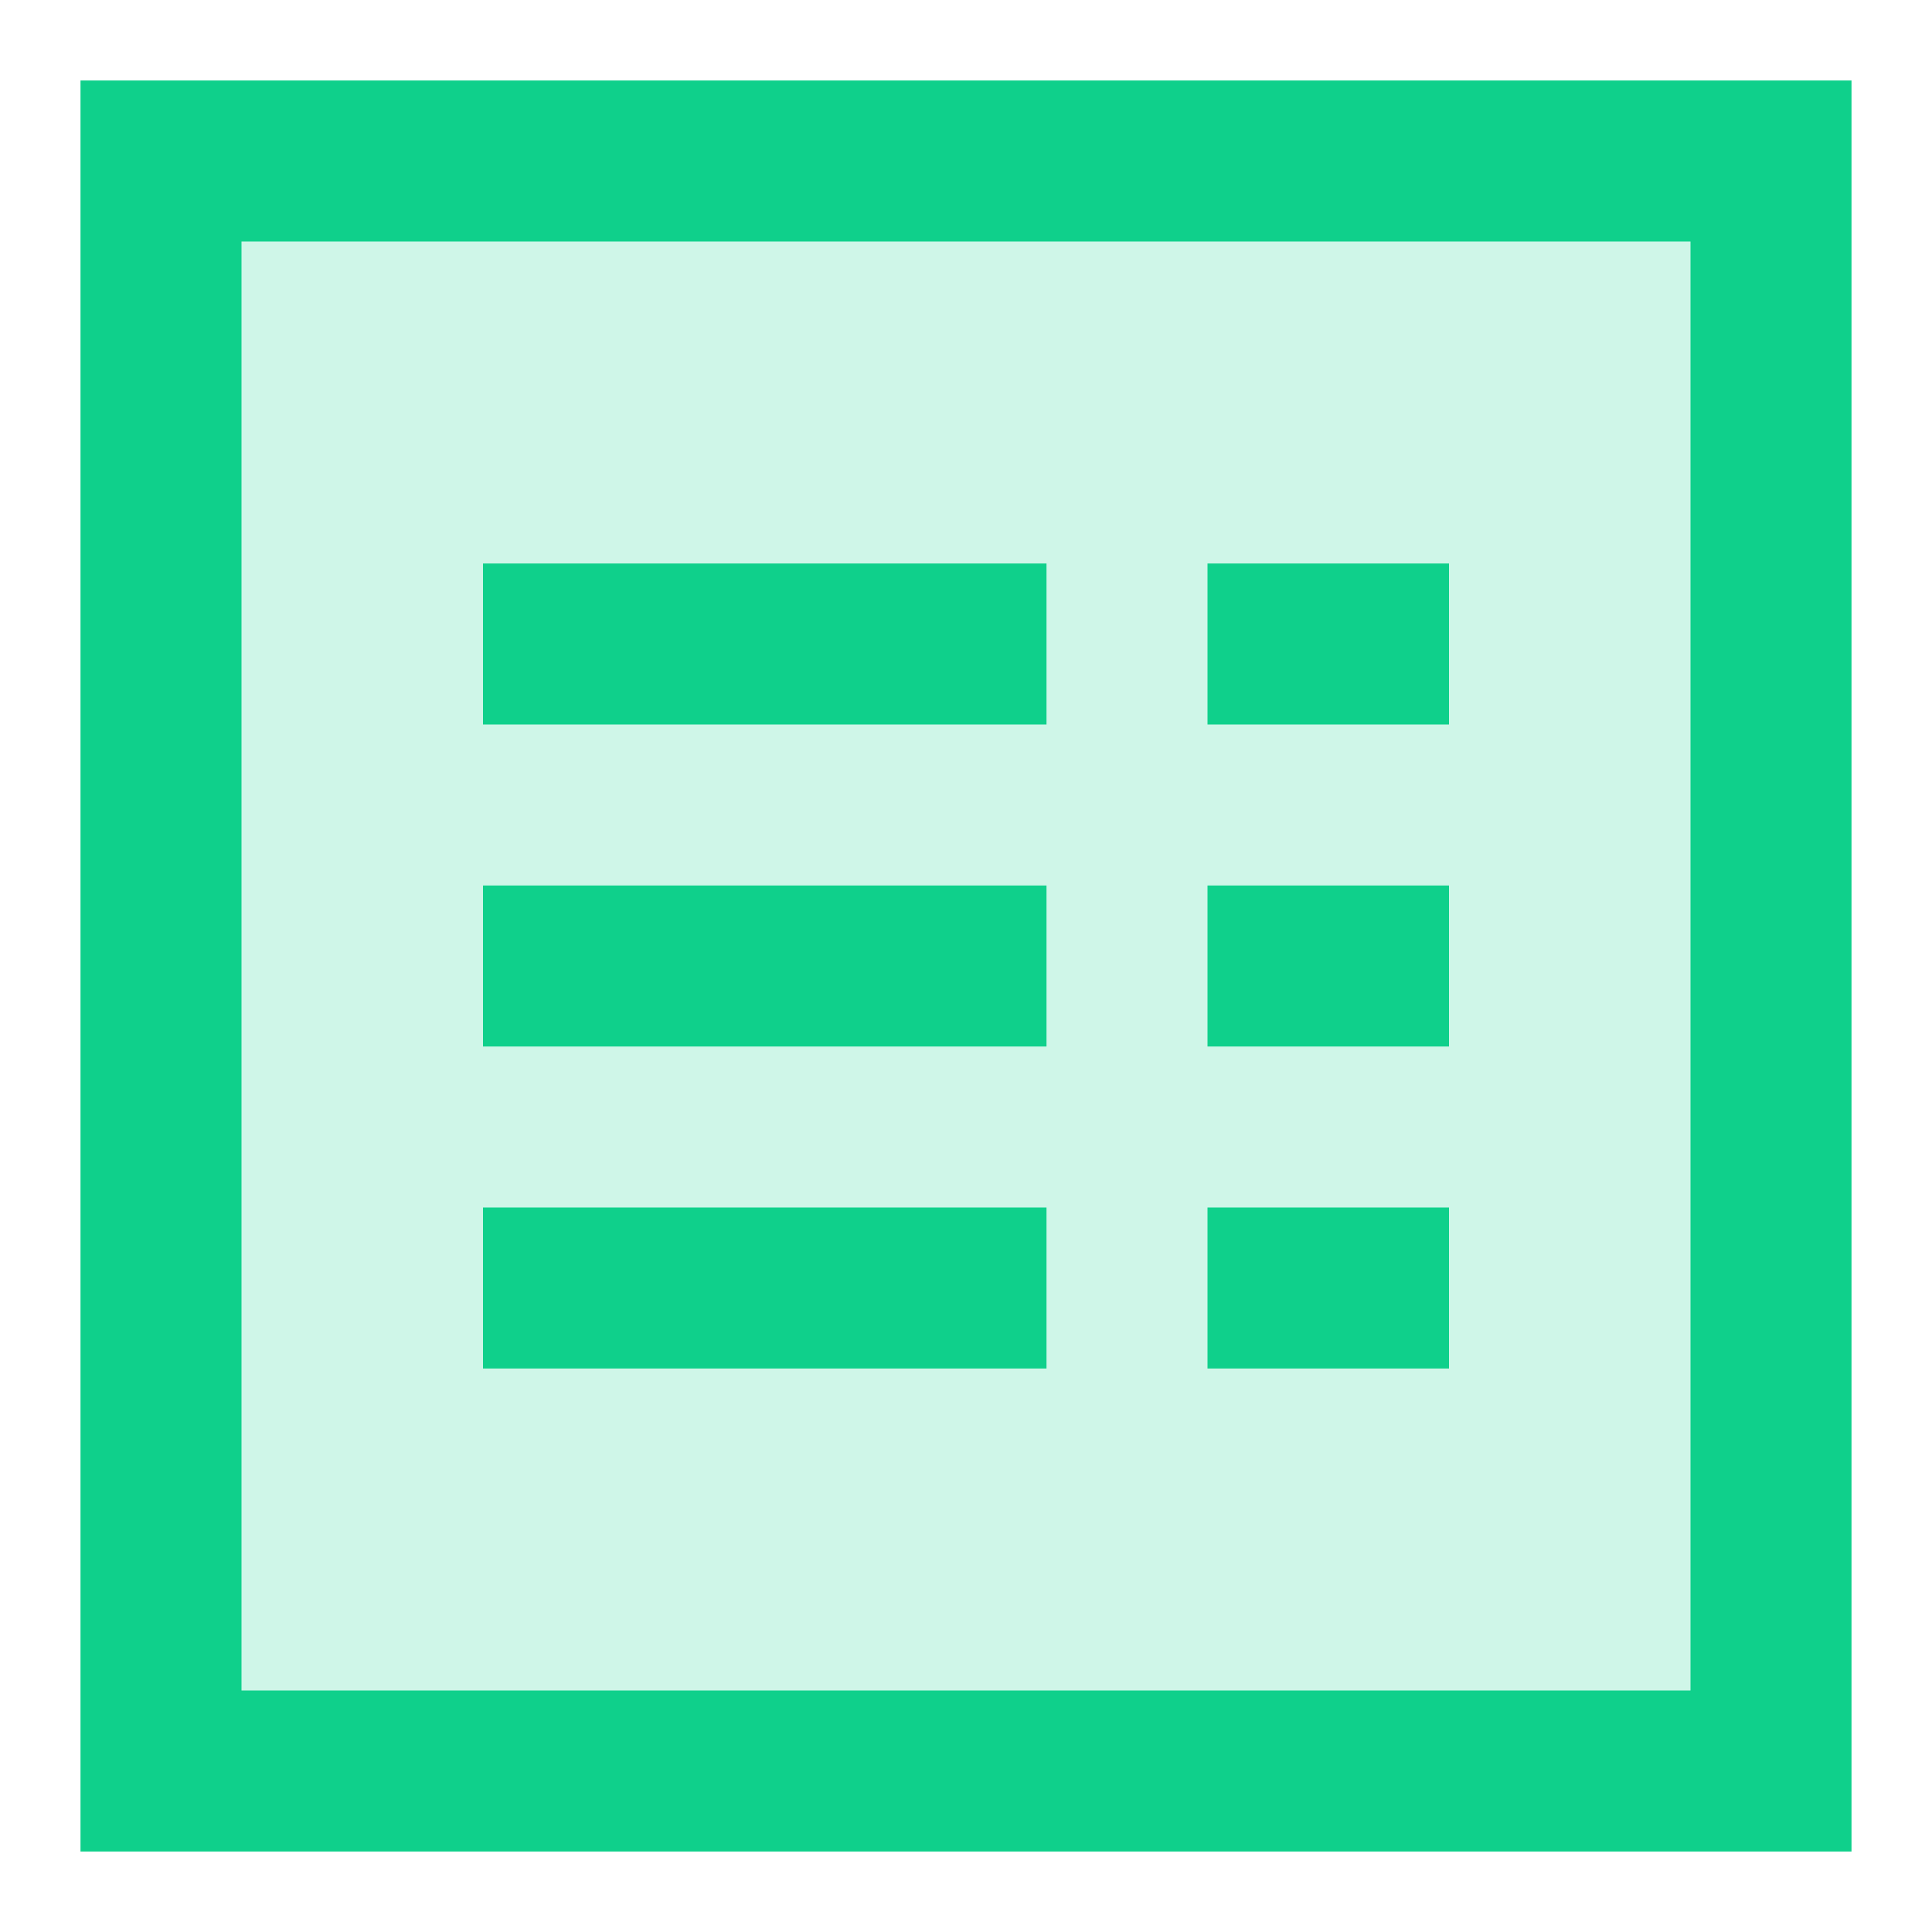
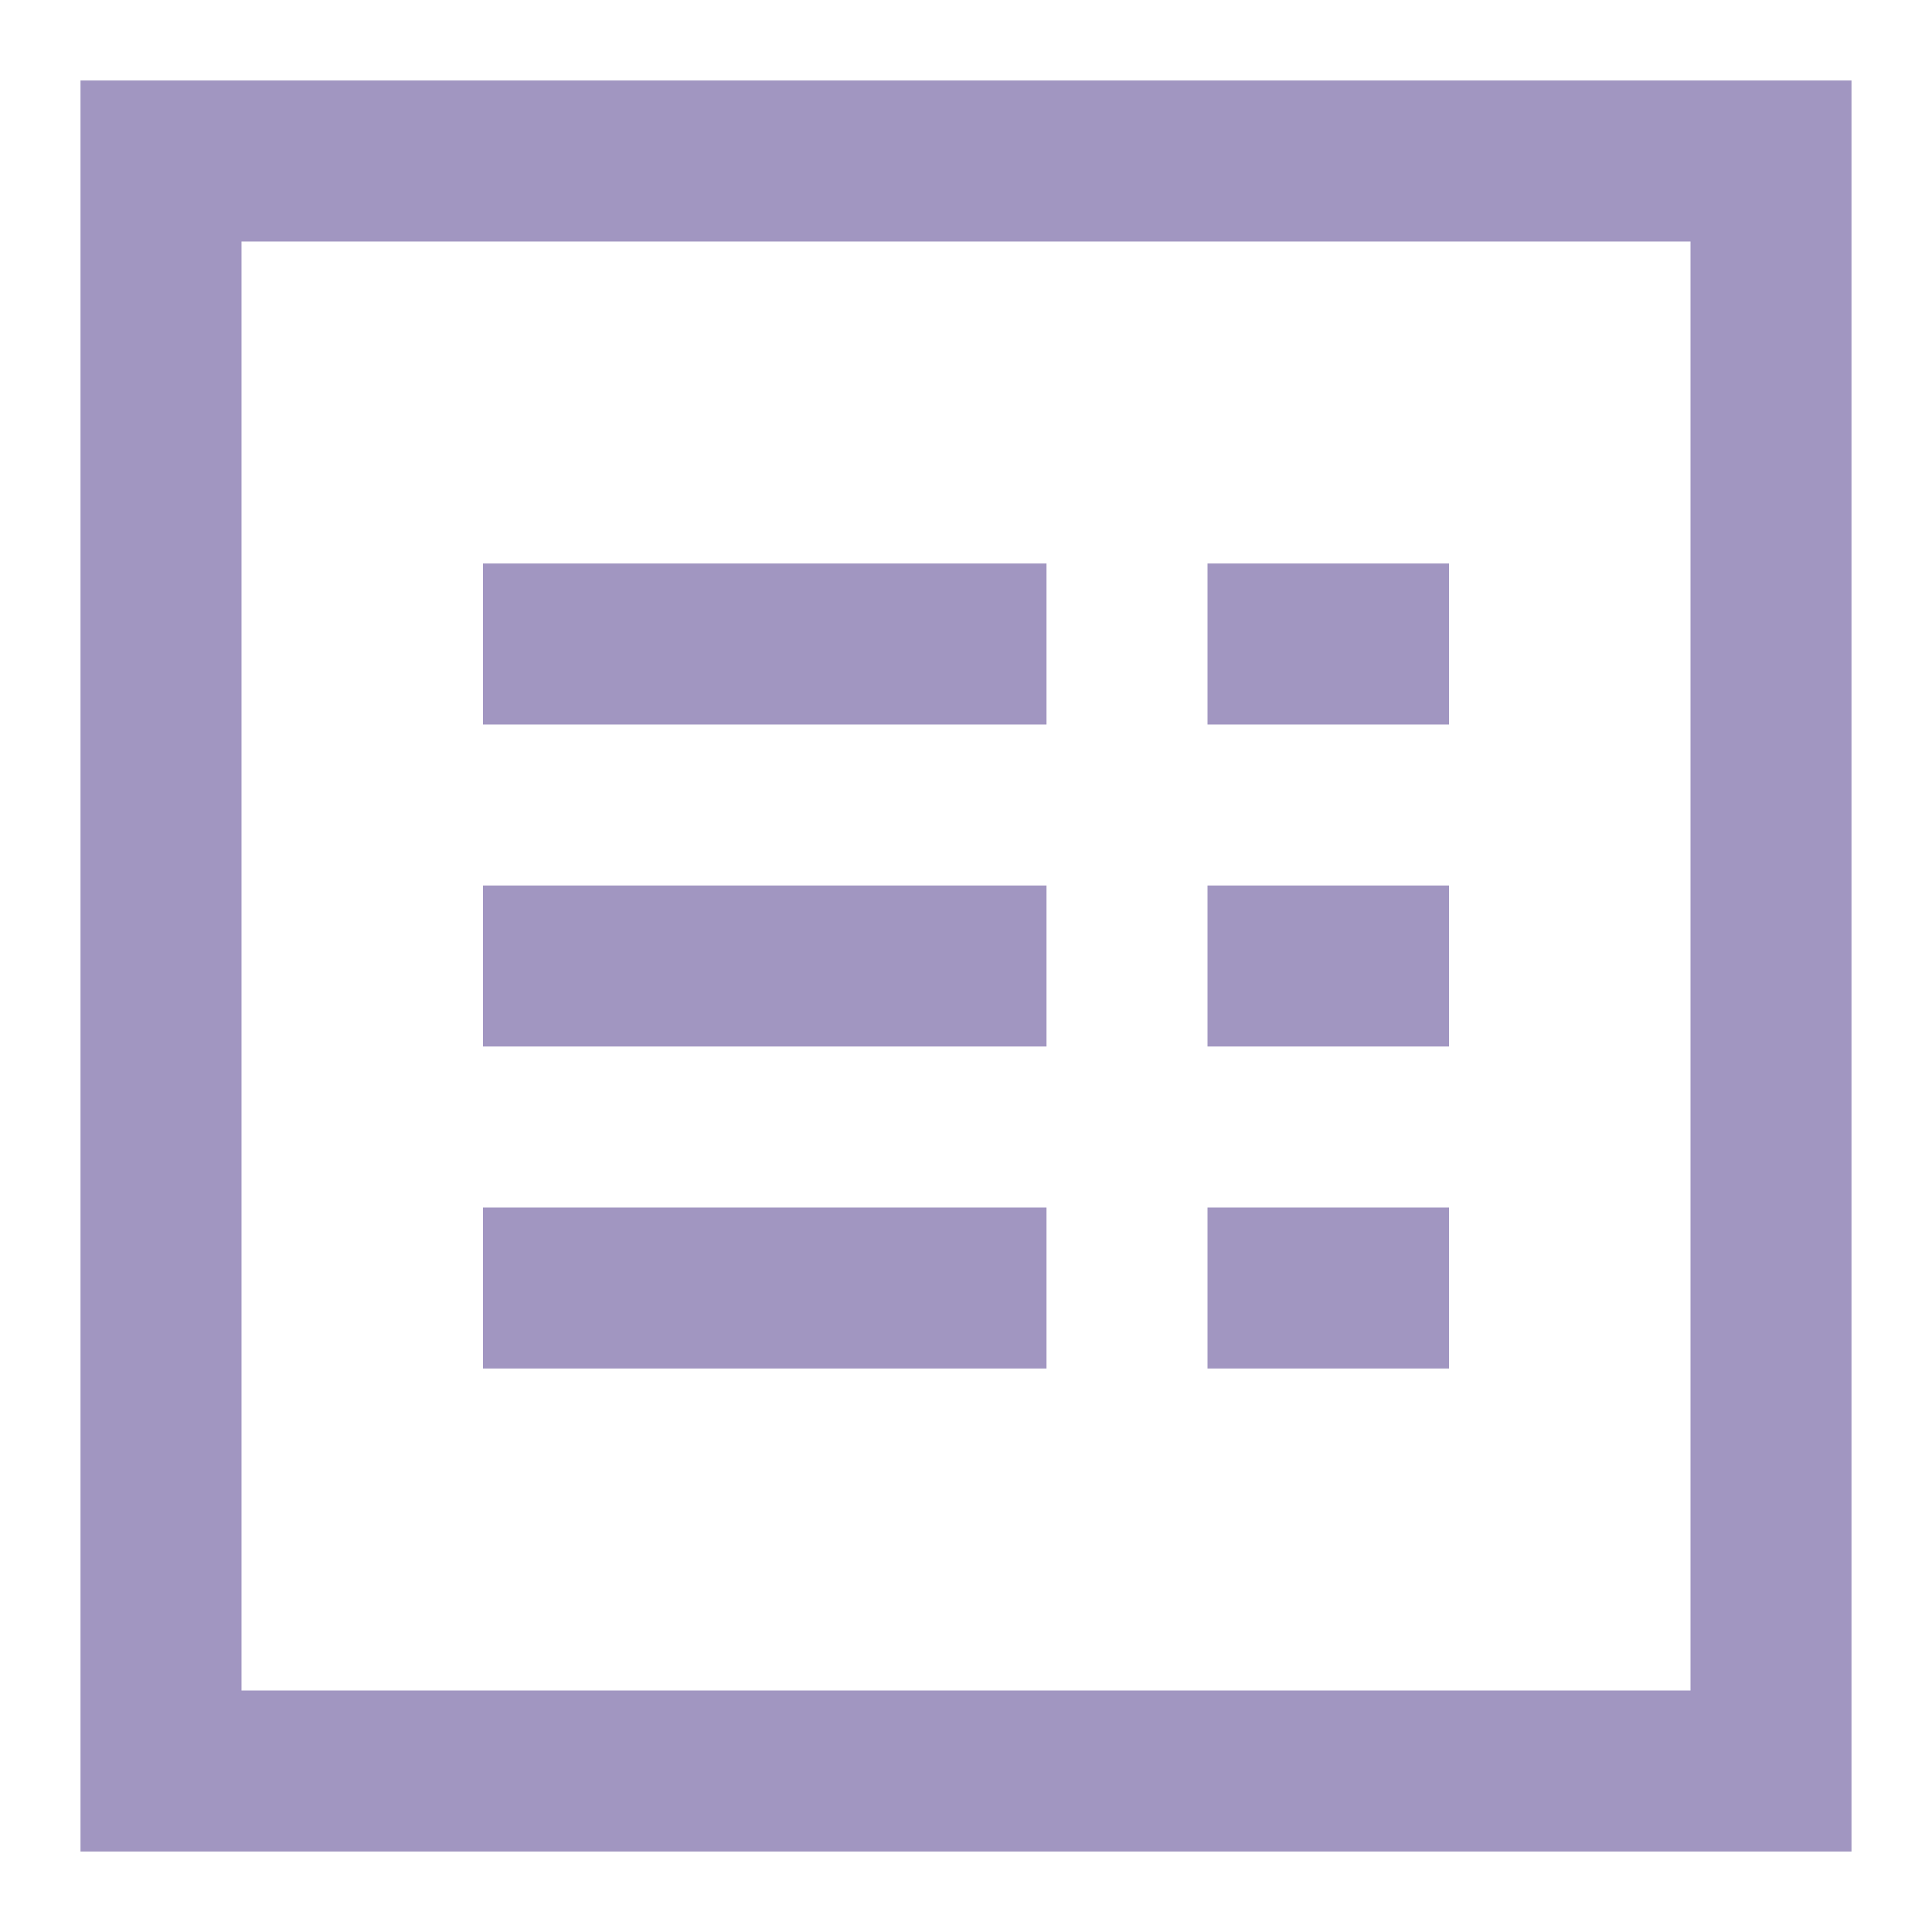
- <svg xmlns="http://www.w3.org/2000/svg" width="24" height="24" viewBox="0 0 24 24" fill="none">
-   <path d="M22 2H2V22H22V2Z" fill="#CFF6E8" stroke="#0FD08B" stroke-width="2" stroke-miterlimit="10" stroke-linecap="square" />
-   <path d="M7 8H12" stroke="#0FD08B" stroke-width="2" stroke-miterlimit="10" stroke-linecap="square" />
-   <path d="M16 8H17" stroke="#0FD08B" stroke-width="2" stroke-miterlimit="10" stroke-linecap="square" />
-   <path d="M7 12H12" stroke="#0FD08B" stroke-width="2" stroke-miterlimit="10" stroke-linecap="square" />
-   <path d="M16 12H17" stroke="#0FD08B" stroke-width="2" stroke-miterlimit="10" stroke-linecap="square" />
-   <path d="M7 16H12" stroke="#0FD08B" stroke-width="2" stroke-miterlimit="10" stroke-linecap="square" />
-   <path d="M16 16H17" stroke="#0FD08B" stroke-width="2" stroke-miterlimit="10" stroke-linecap="square" />
+ <svg xmlns="http://www.w3.org/2000/svg" width="24" height="24" fill="none" opacity="0.5" viewBox="0 0 24 24">
+   <path fill="none" stroke="#442e83" stroke-linecap="square" stroke-miterlimit="10" stroke-width="2" d="M22 2H2V22H22V2Z" class="colorCFF6E8 svgShape colorStroke0FD08B svgStroke" />
+   <path stroke="#442e83" stroke-linecap="square" stroke-miterlimit="10" stroke-width="2" d="M7 8H12M16 8H17M7 12H12M16 12H17M7 16H12M16 16H17" fill="#000000" class="color000 svgShape colorStroke0FD08B svgStroke" />
</svg>
